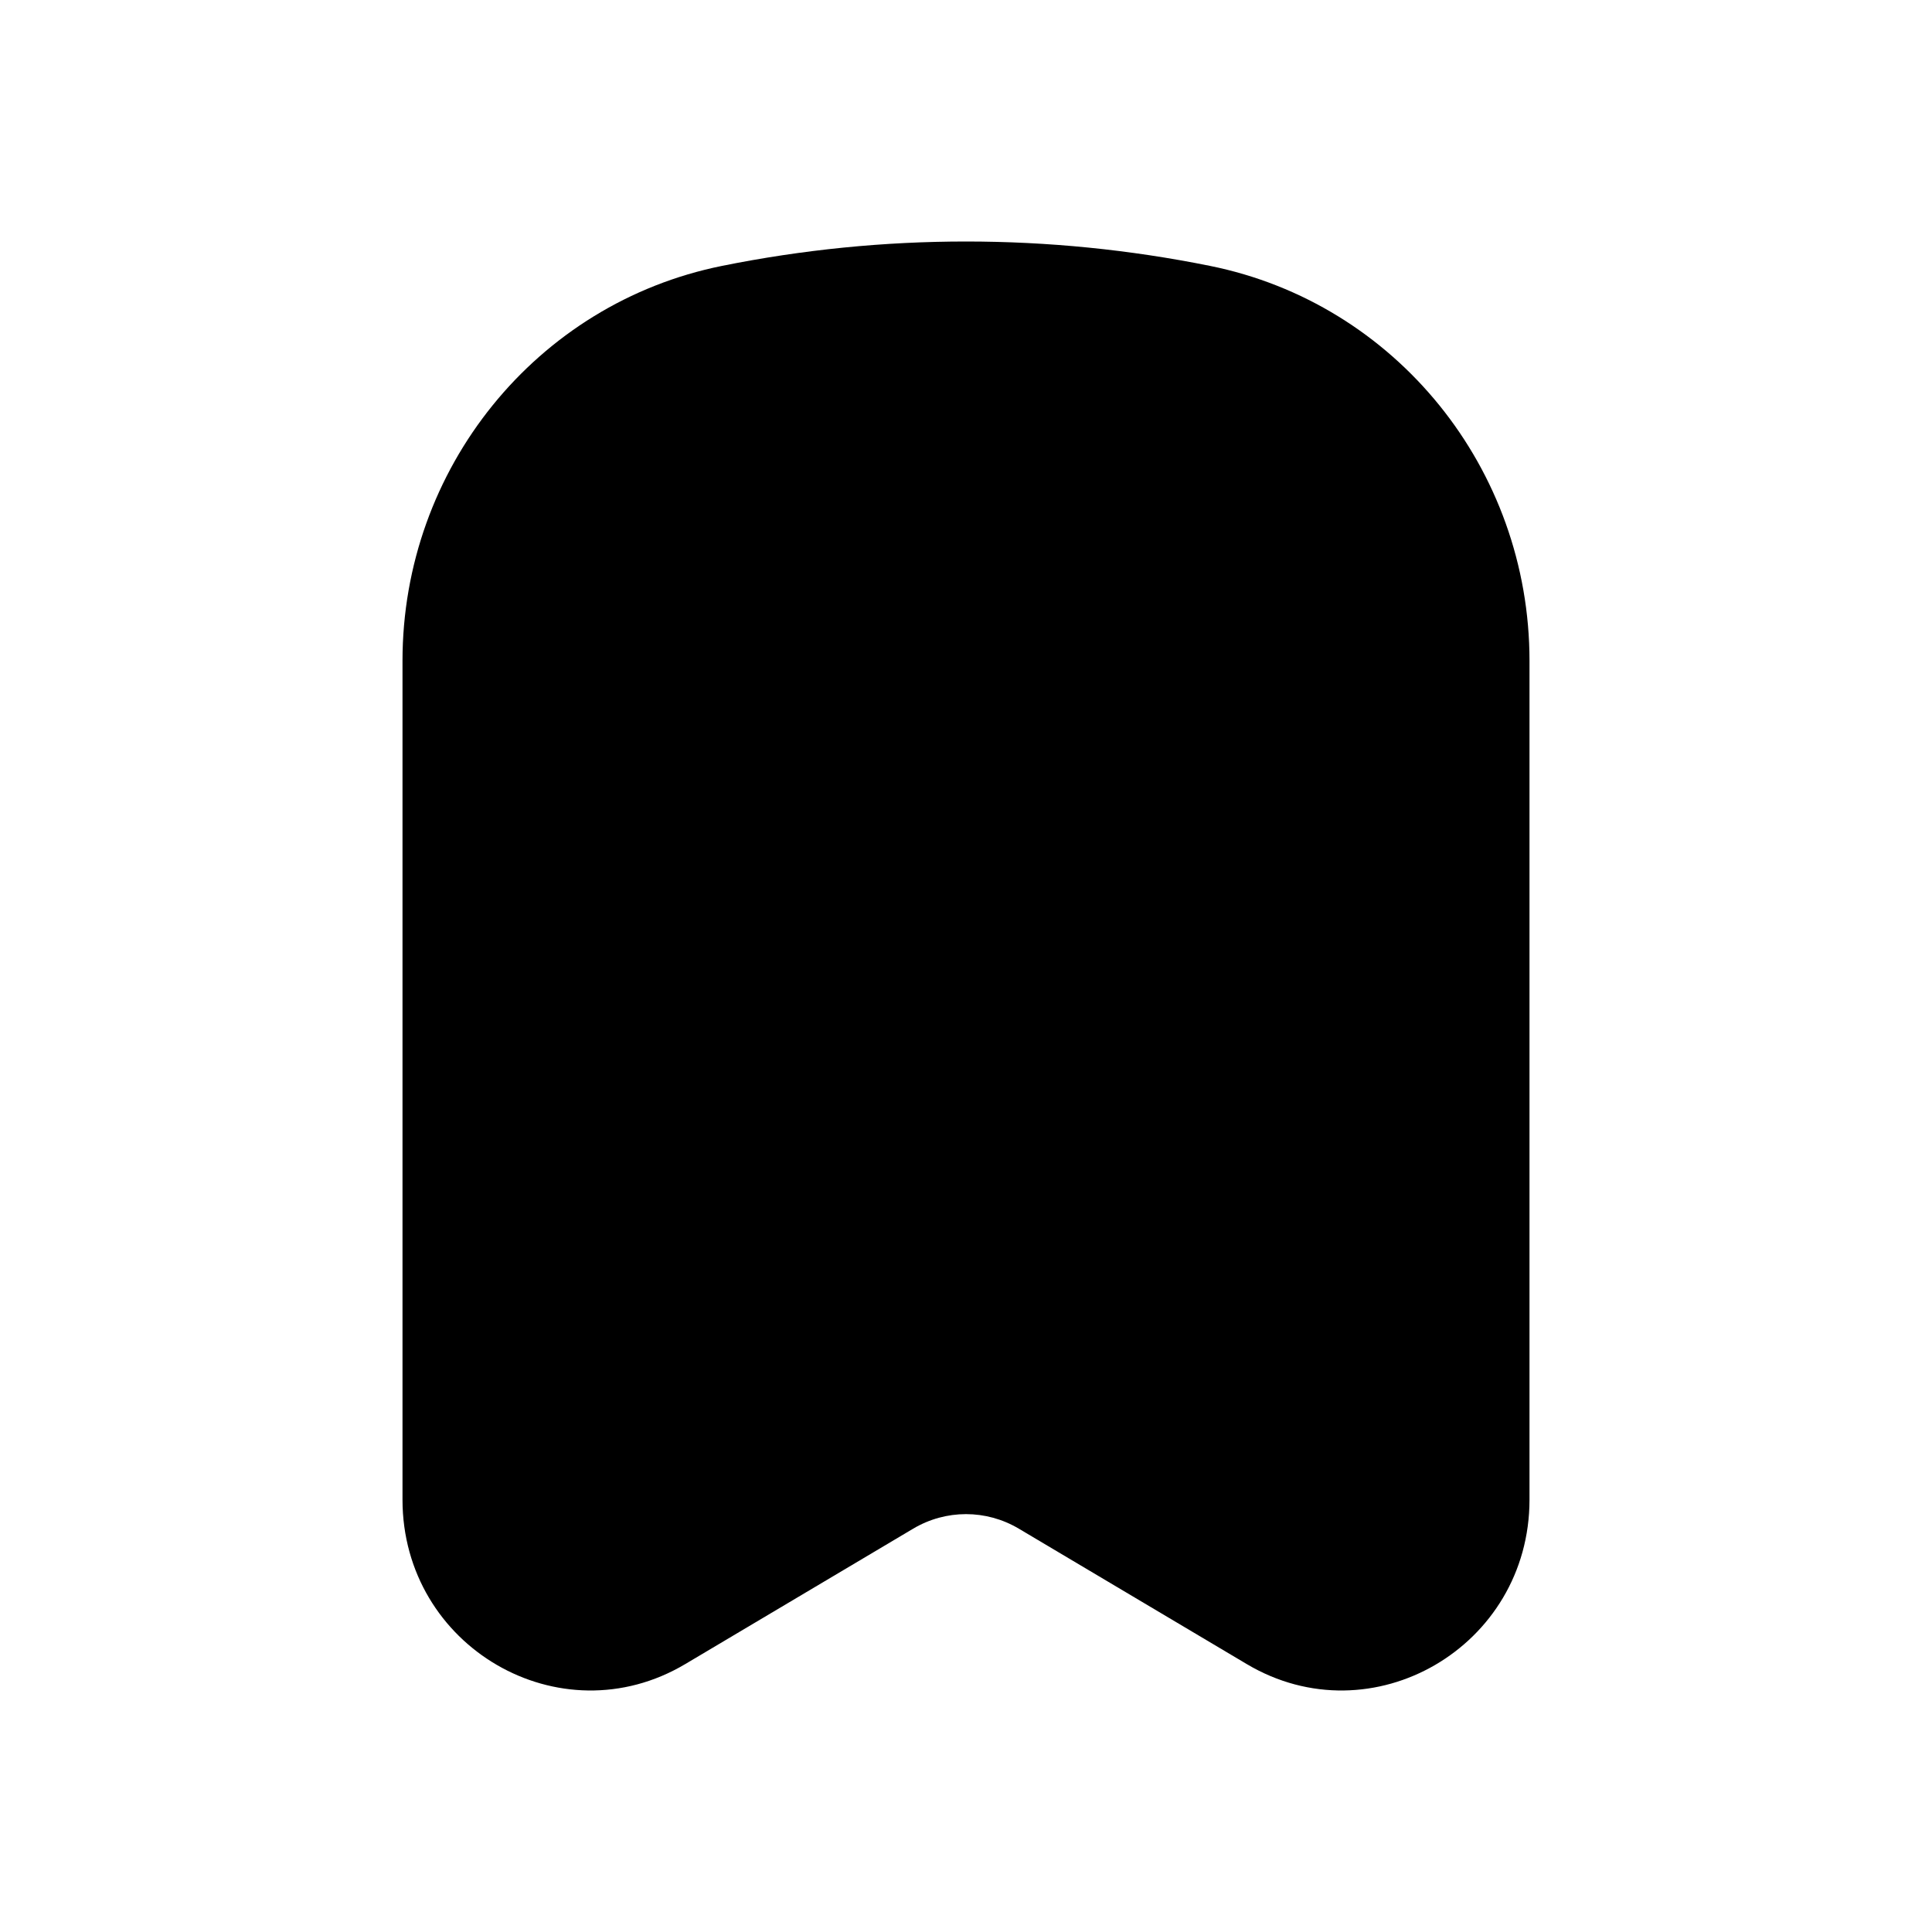
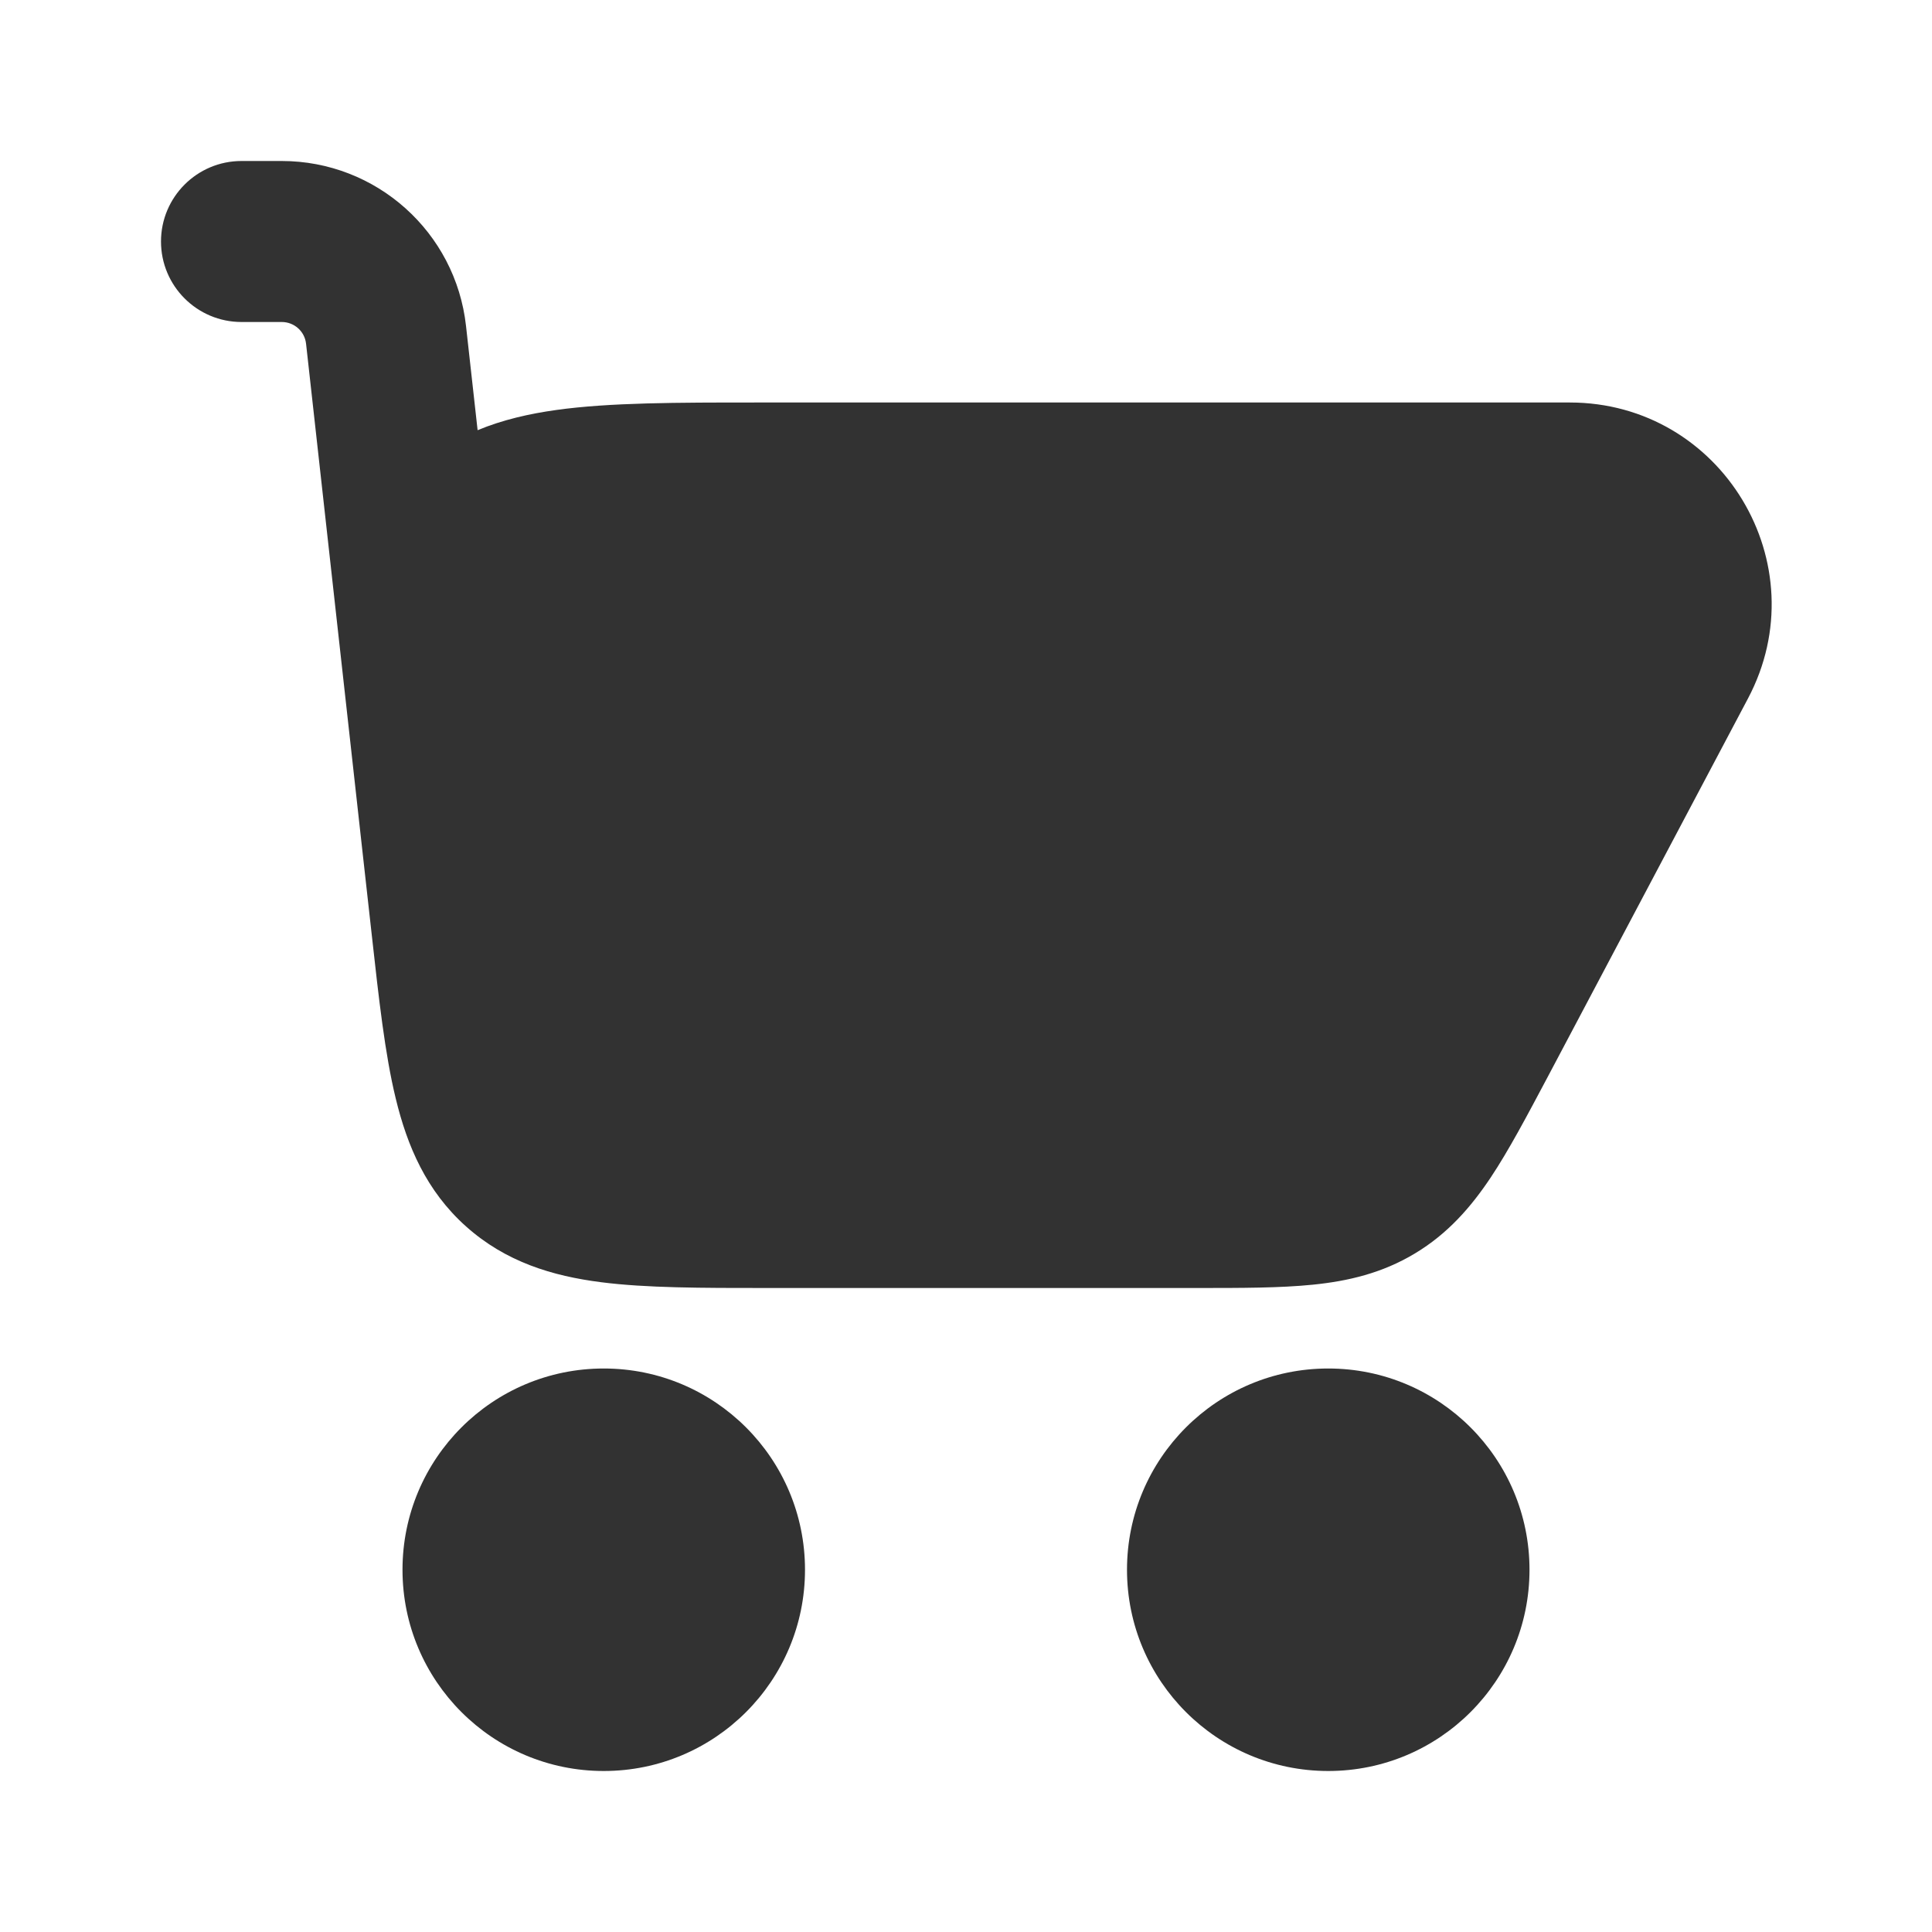
<svg xmlns="http://www.w3.org/2000/svg" width="800px" height="800px" viewBox="0 0 24 24" fill="none">
-   <g id="SVGRepo_bgCarrier" stroke-width="0" />
-   <g id="SVGRepo_tracerCarrier" stroke-linecap="round" stroke-linejoin="round" />
-   <g id="SVGRepo_iconCarrier">
-     <path d="M15.031 3.303C13.03 2.899 10.97 2.899 8.969 3.303C6.662 3.768 5 5.822 5 8.209V18.629C5 20.458 6.957 21.596 8.512 20.672L11.345 18.989C11.75 18.749 12.25 18.749 12.655 18.989L15.488 20.672C17.043 21.596 19 20.458 19 18.629V8.209C19 5.822 17.338 3.768 15.031 3.303Z" fill="#000000" />
-   </g>
+   <path d="M4.468 10.266C4.476 10.337 4.484 10.409 4.492 10.482L4.618 11.613C4.706 12.407 4.782 13.096 4.916 13.646C5.059 14.237 5.296 14.794 5.789 15.235C6.283 15.677 6.863 15.851 7.466 15.928C8.027 16 8.72 16 9.519 16H14.872C15.42 16 15.904 16 16.307 15.959C16.745 15.915 17.17 15.816 17.578 15.57C17.987 15.324 18.273 14.994 18.517 14.629C18.742 14.291 18.968 13.864 19.225 13.38L21.714 8.677C22.597 7.009 21.388 5 19.5 5L9.399 5C8.416 5 7.575 5 6.91 5.093C6.573 5.14 6.243 5.215 5.933 5.344L5.789 4.049C5.66 2.883 4.674 2 3.5 2H3C2.448 2 2 2.448 2 3C2 3.552 2.448 4 3 4H3.5C3.655 4 3.785 4.116 3.802 4.27L4.468 10.266Z" fill="#323232" />
+   <path fill-rule="evenodd" clip-rule="evenodd" d="M14 19.5C14 18.119 15.119 17 16.5 17C17.881 17 19 18.119 19 19.5C19 20.881 17.881 22 16.5 22C15.119 22 14 20.881 14 19.5Z" fill="#323232" />
+   <path fill-rule="evenodd" clip-rule="evenodd" d="M5 19.5C5 18.119 6.119 17 7.5 17C8.881 17 10 18.119 10 19.5C10 20.881 8.881 22 7.5 22C6.119 22 5 20.881 5 19.5Z" fill="#323232" />
</svg>
